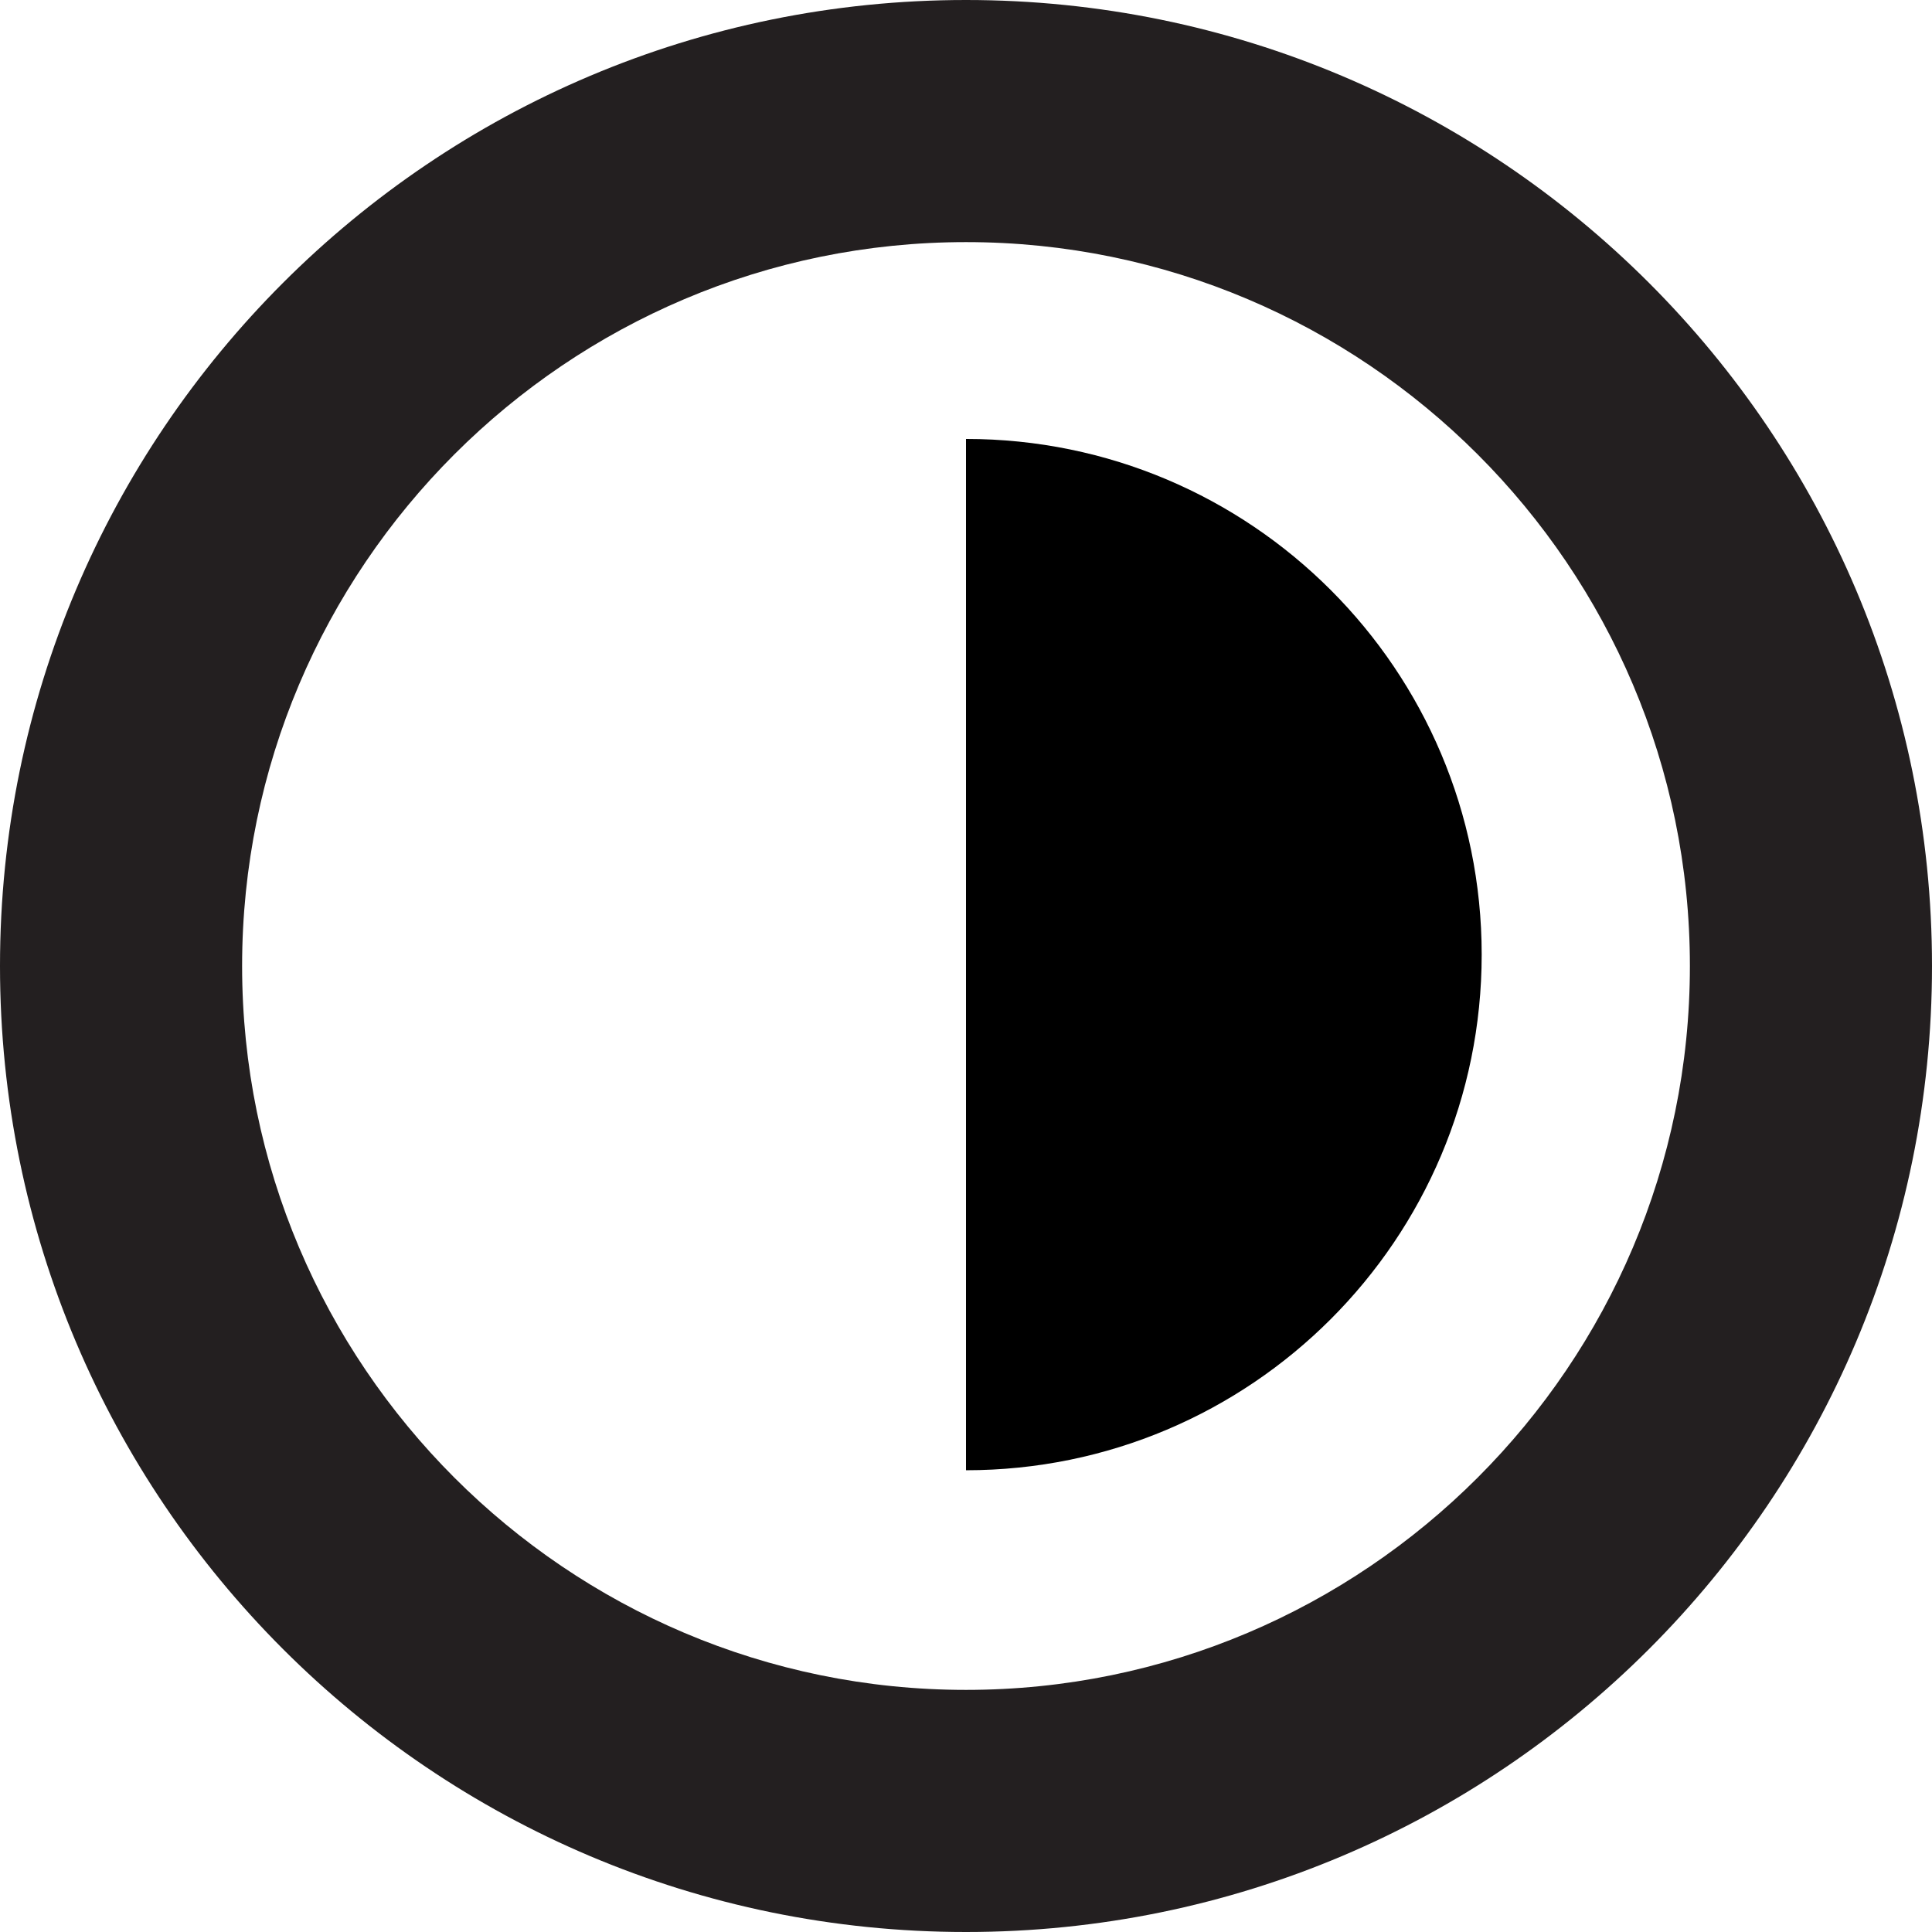
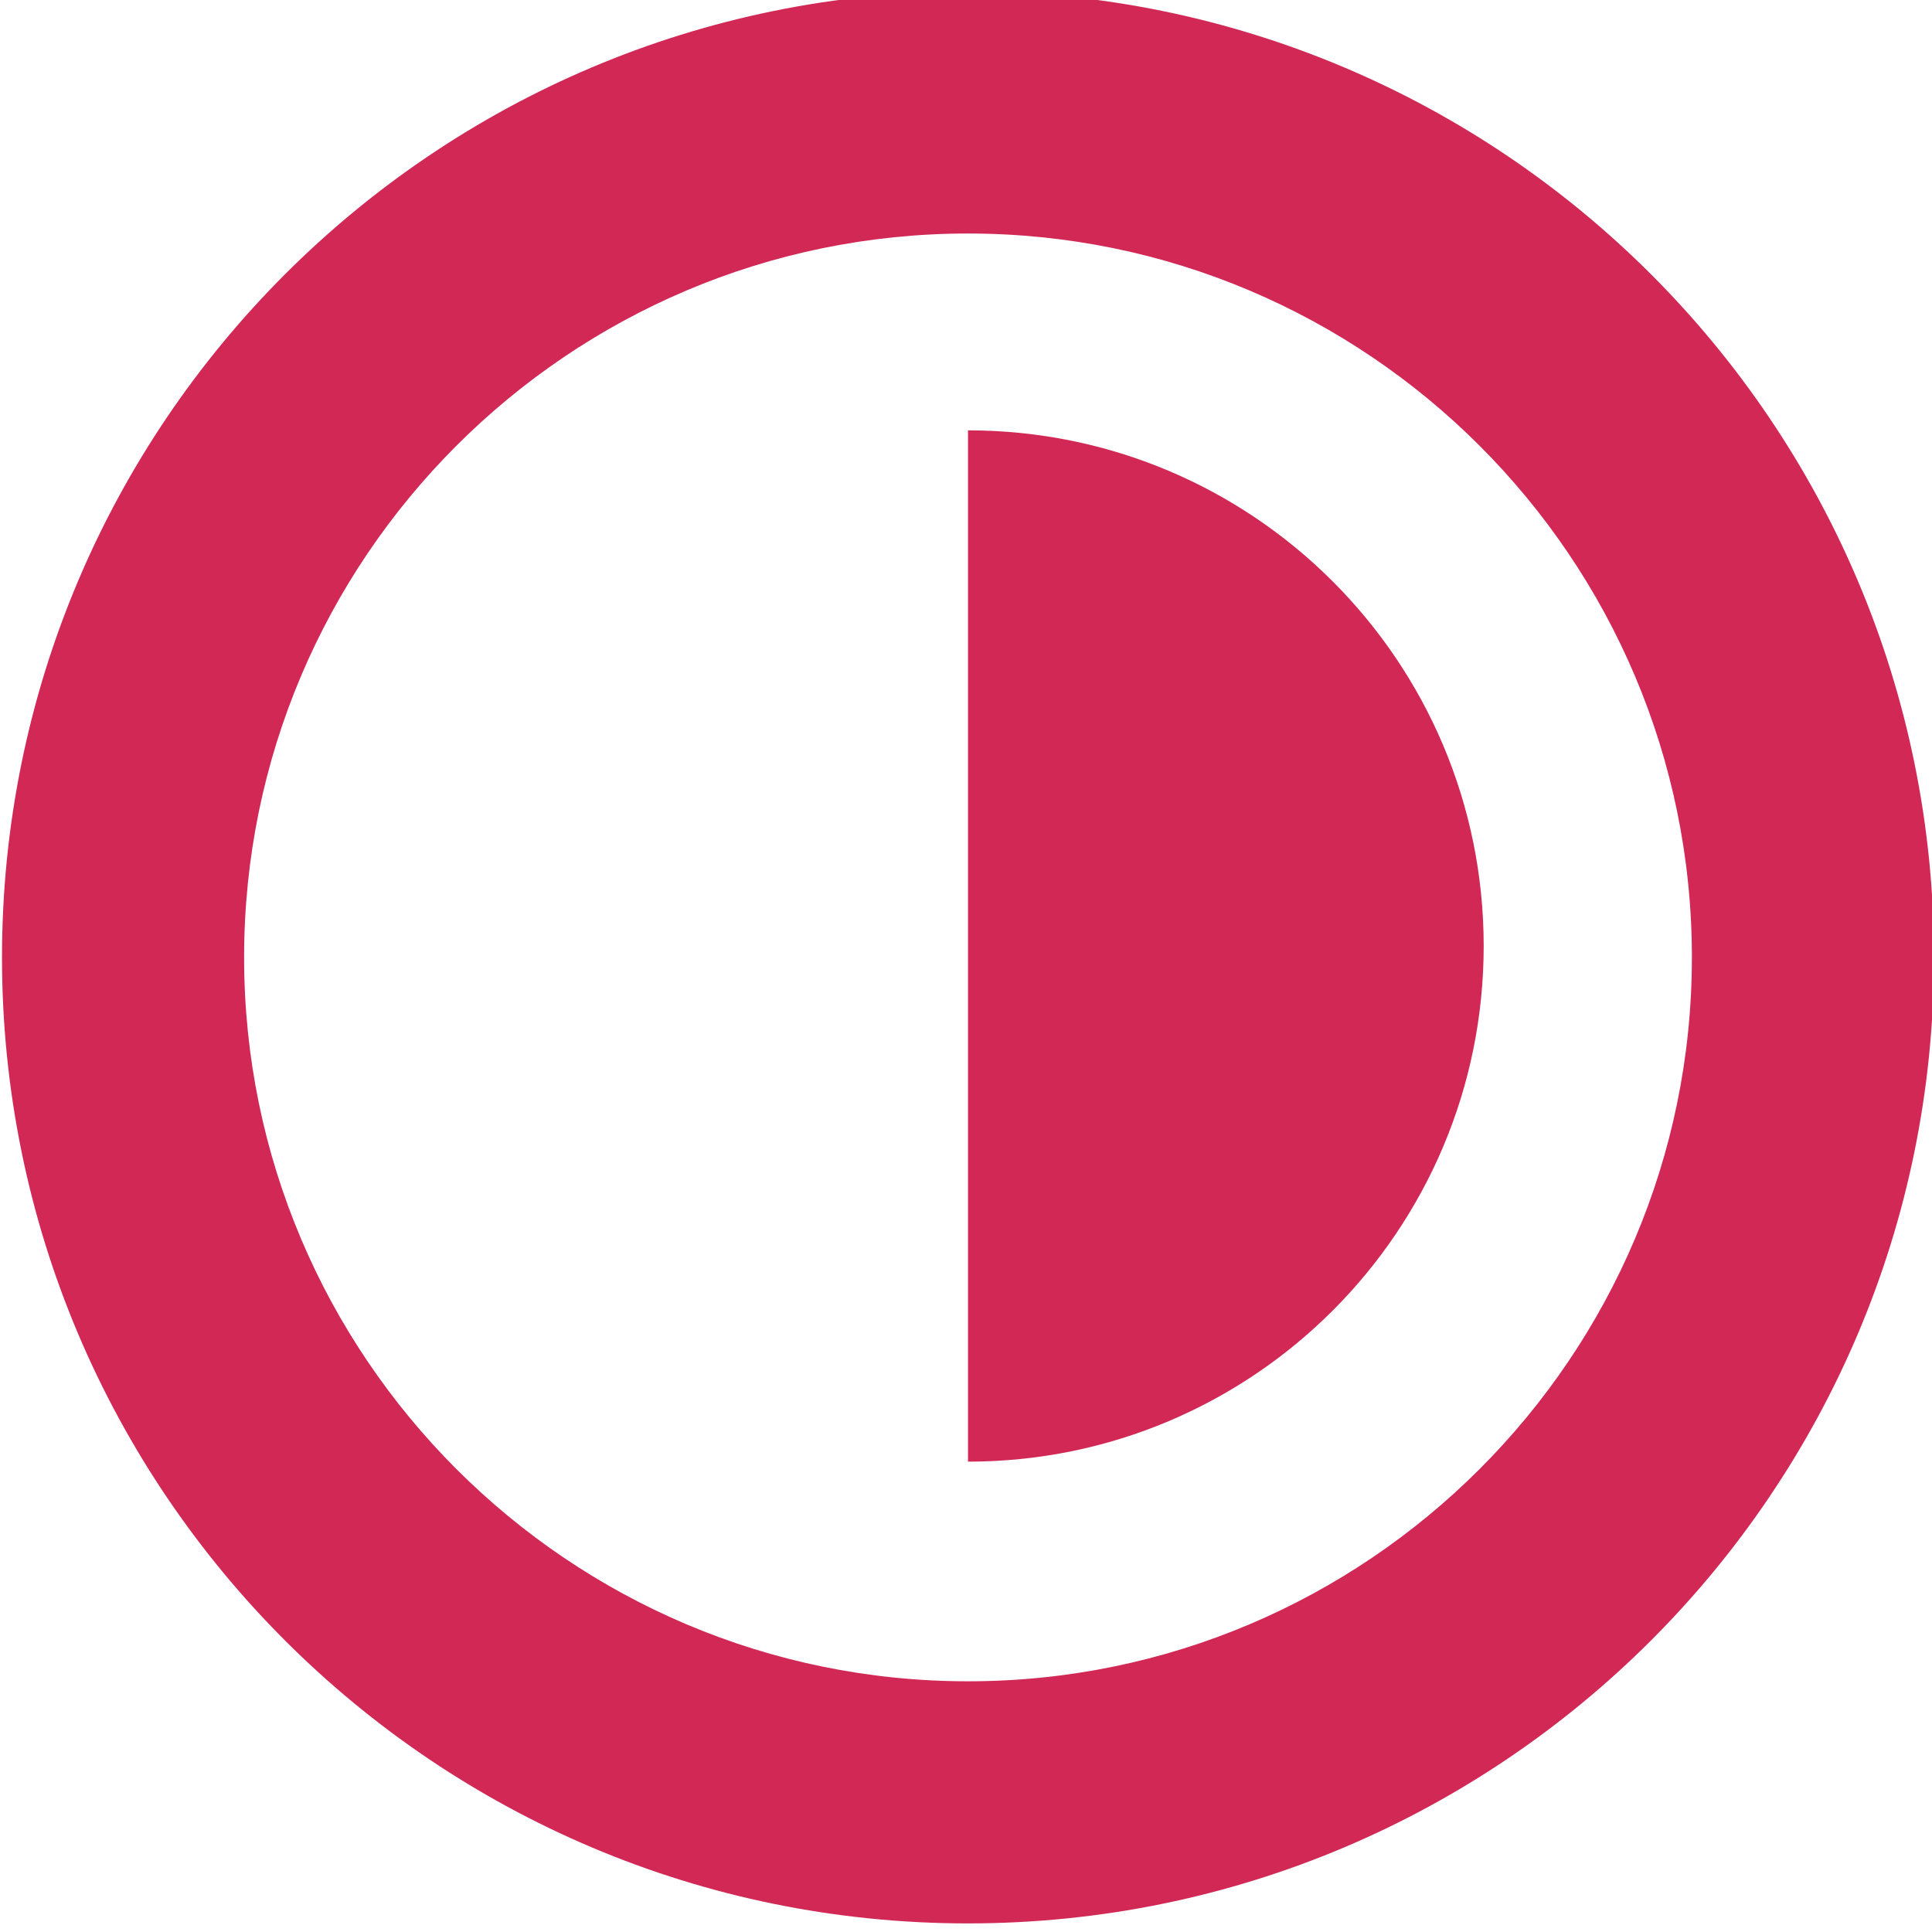
- <svg xmlns="http://www.w3.org/2000/svg" version="1.0" id="Layer_1" x="0px" y="0px" width="31.92px" height="31.92px" viewBox="-35.422 -7.96 31.92 31.92" enable-background="new -35.422 -7.96 31.92 31.92" xml:space="preserve">
-   <path fill="#231F20" d="M-19.462-3.96c6.595,0,11.96,5.365,11.96,11.96s-5.365,11.96-11.96,11.96S-31.422,14.595-31.422,8 S-26.057-3.96-19.462-3.96 M-19.462-7.96c-8.814,0-15.96,7.145-15.96,15.96c0,8.813,7.146,15.96,15.96,15.96S-3.502,16.813-3.502,8 C-3.502-0.815-10.648-7.96-19.462-7.96L-19.462-7.96z" />
-   <path d="M-19.462,16.331c4.706,0,8.52-3.813,8.52-8.52c0-4.705-3.813-8.519-8.52-8.519" />
+ <svg xmlns="http://www.w3.org/2000/svg" width="31.92" height="31.92">
+   <g>
+     <rect fill="none" id="canvas_background" height="402" width="582" y="-1" x="-1" />
+   </g>
+   <g>
+     <path id="svg_1" d="m15.993,3.858c6.595,0 11.96,5.365 11.96,11.96s-5.365,11.96 -11.96,11.96s-11.96,-5.365 -11.96,-11.96s5.365,-11.96 11.96,-11.96m0,-4c-8.814,0 -15.96,7.145 -15.96,15.96c0,8.813 7.146,15.96 15.96,15.96s15.96,-7.147 15.96,-15.96c0,-8.815 -7.146,-15.96 -15.96,-15.96l0,0z" fill="#d22856" />
+     <path fill="#d22856" id="svg_2" d="m15.993,24.149c4.706,0 8.52,-3.813 8.52,-8.52c0,-4.705 -3.813,-8.519 -8.52,-8.519" />
+   </g>
</svg>
